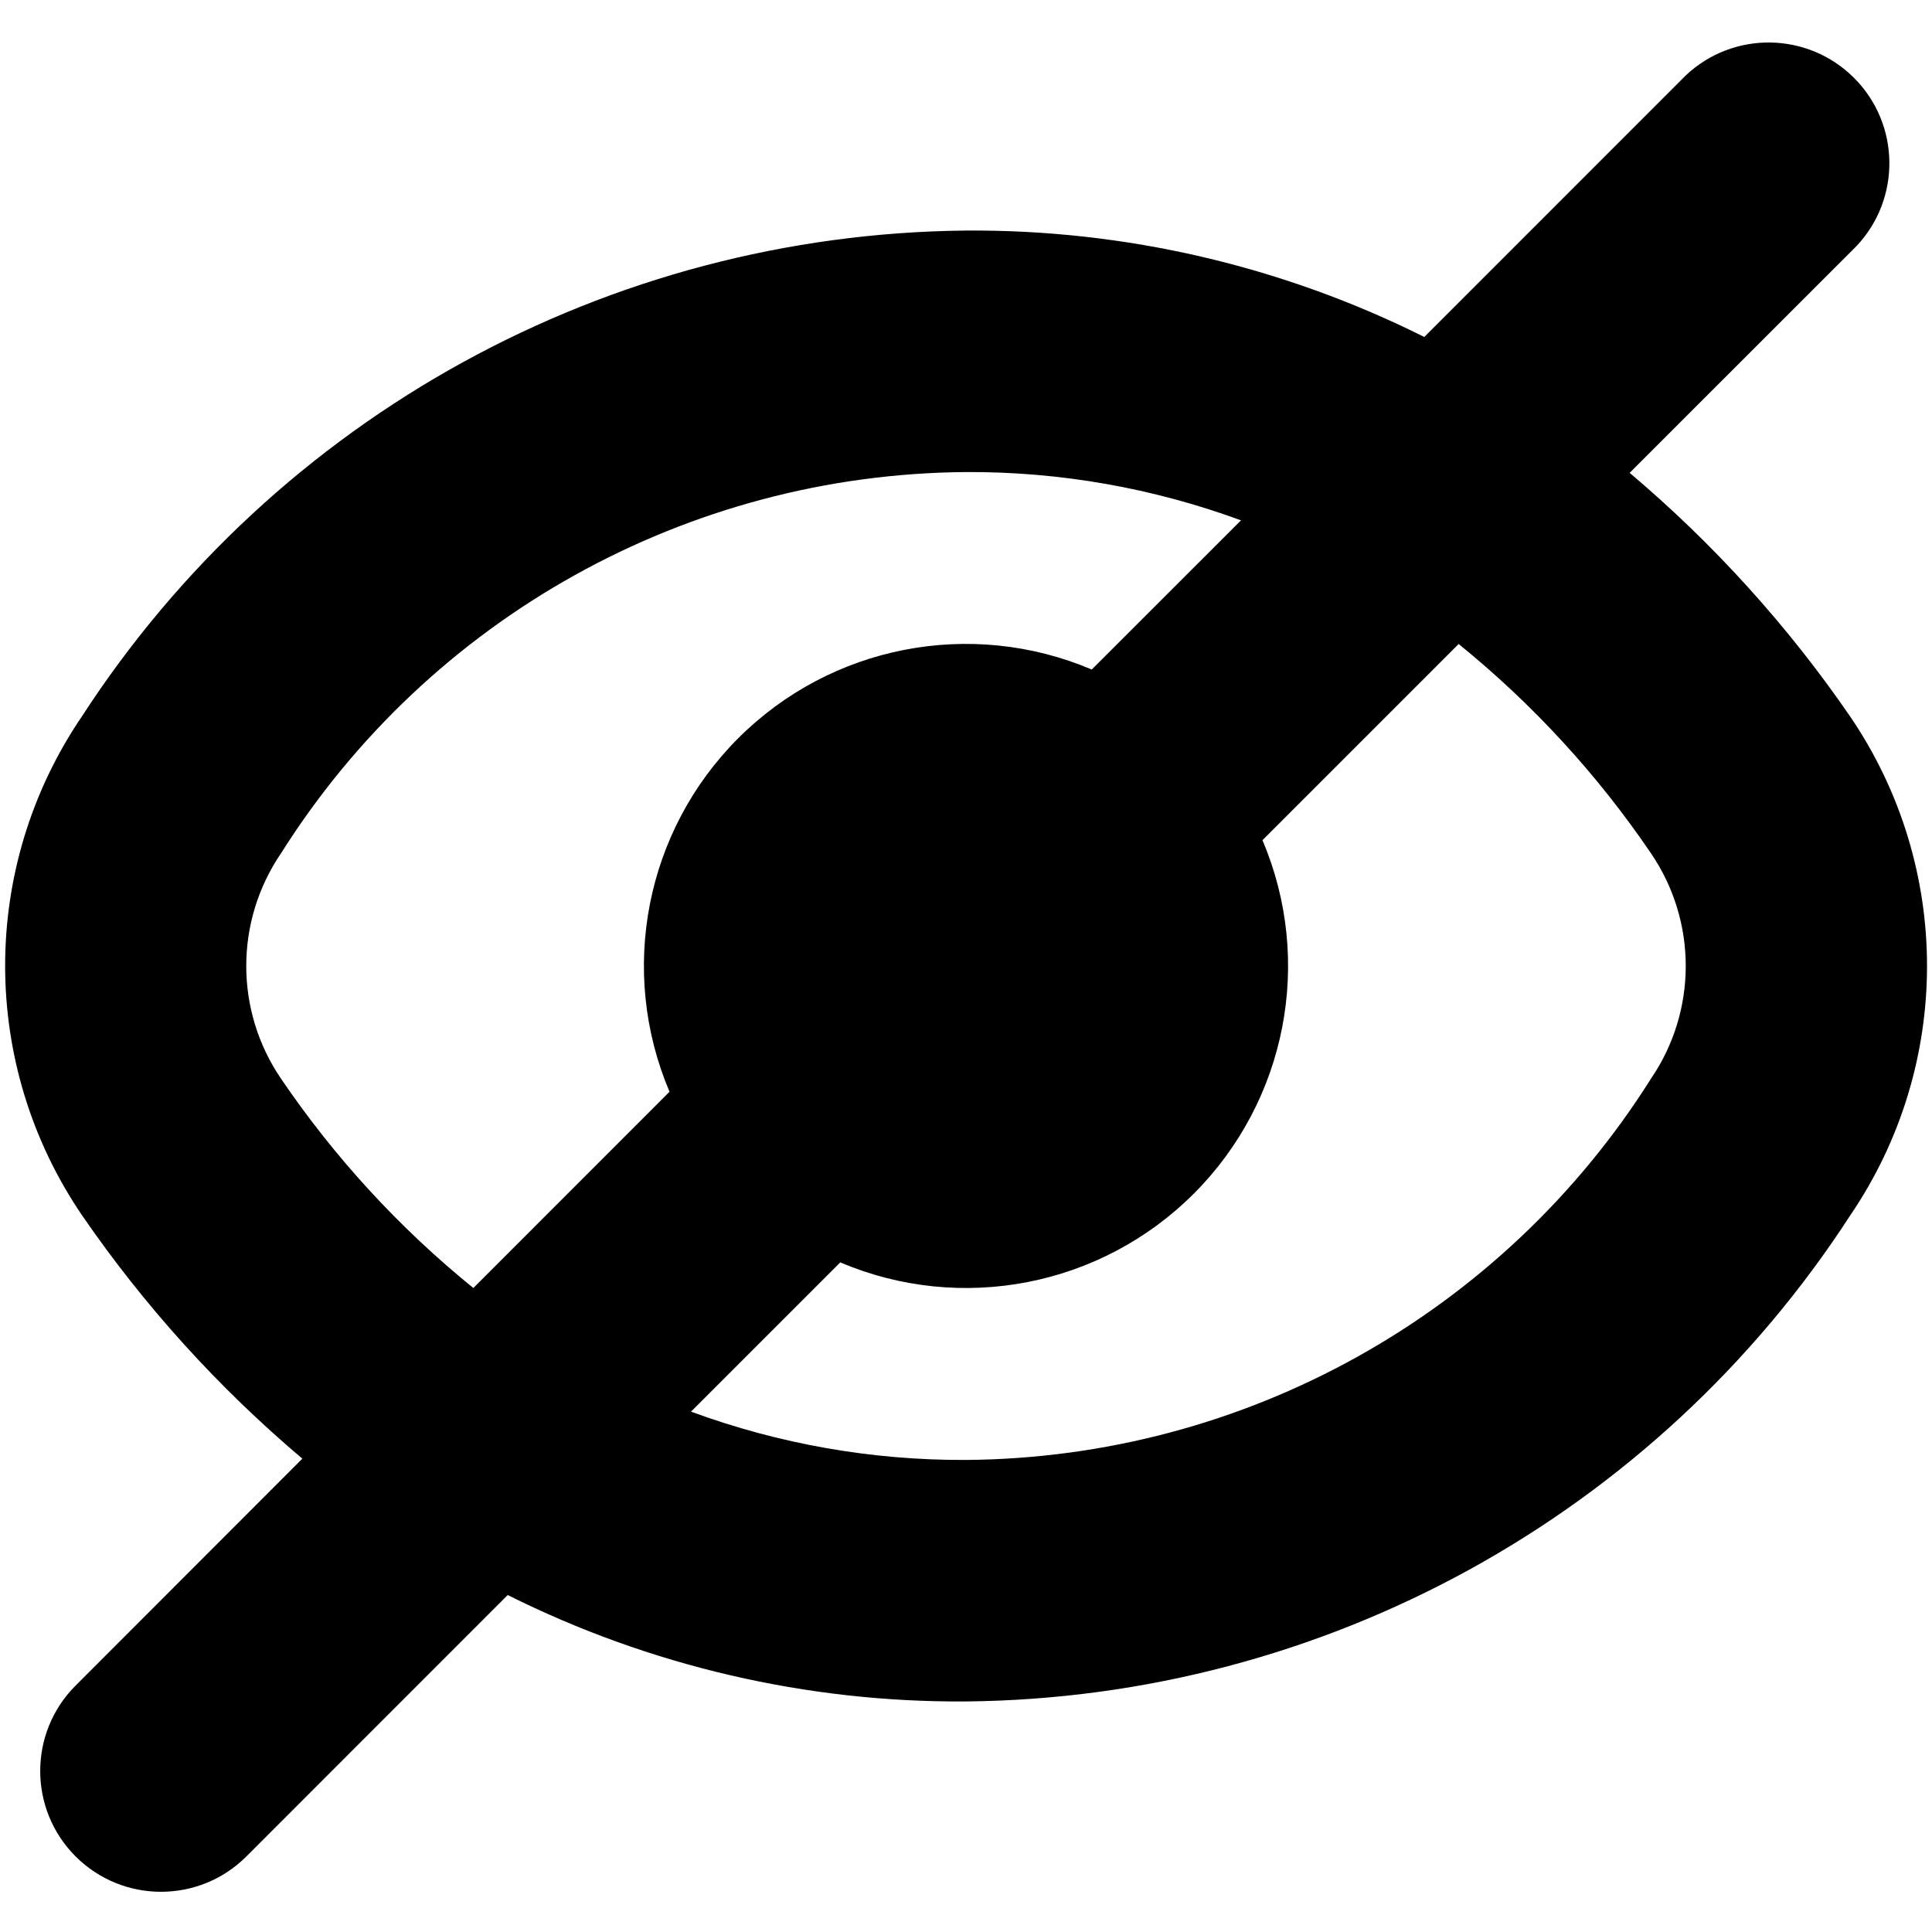
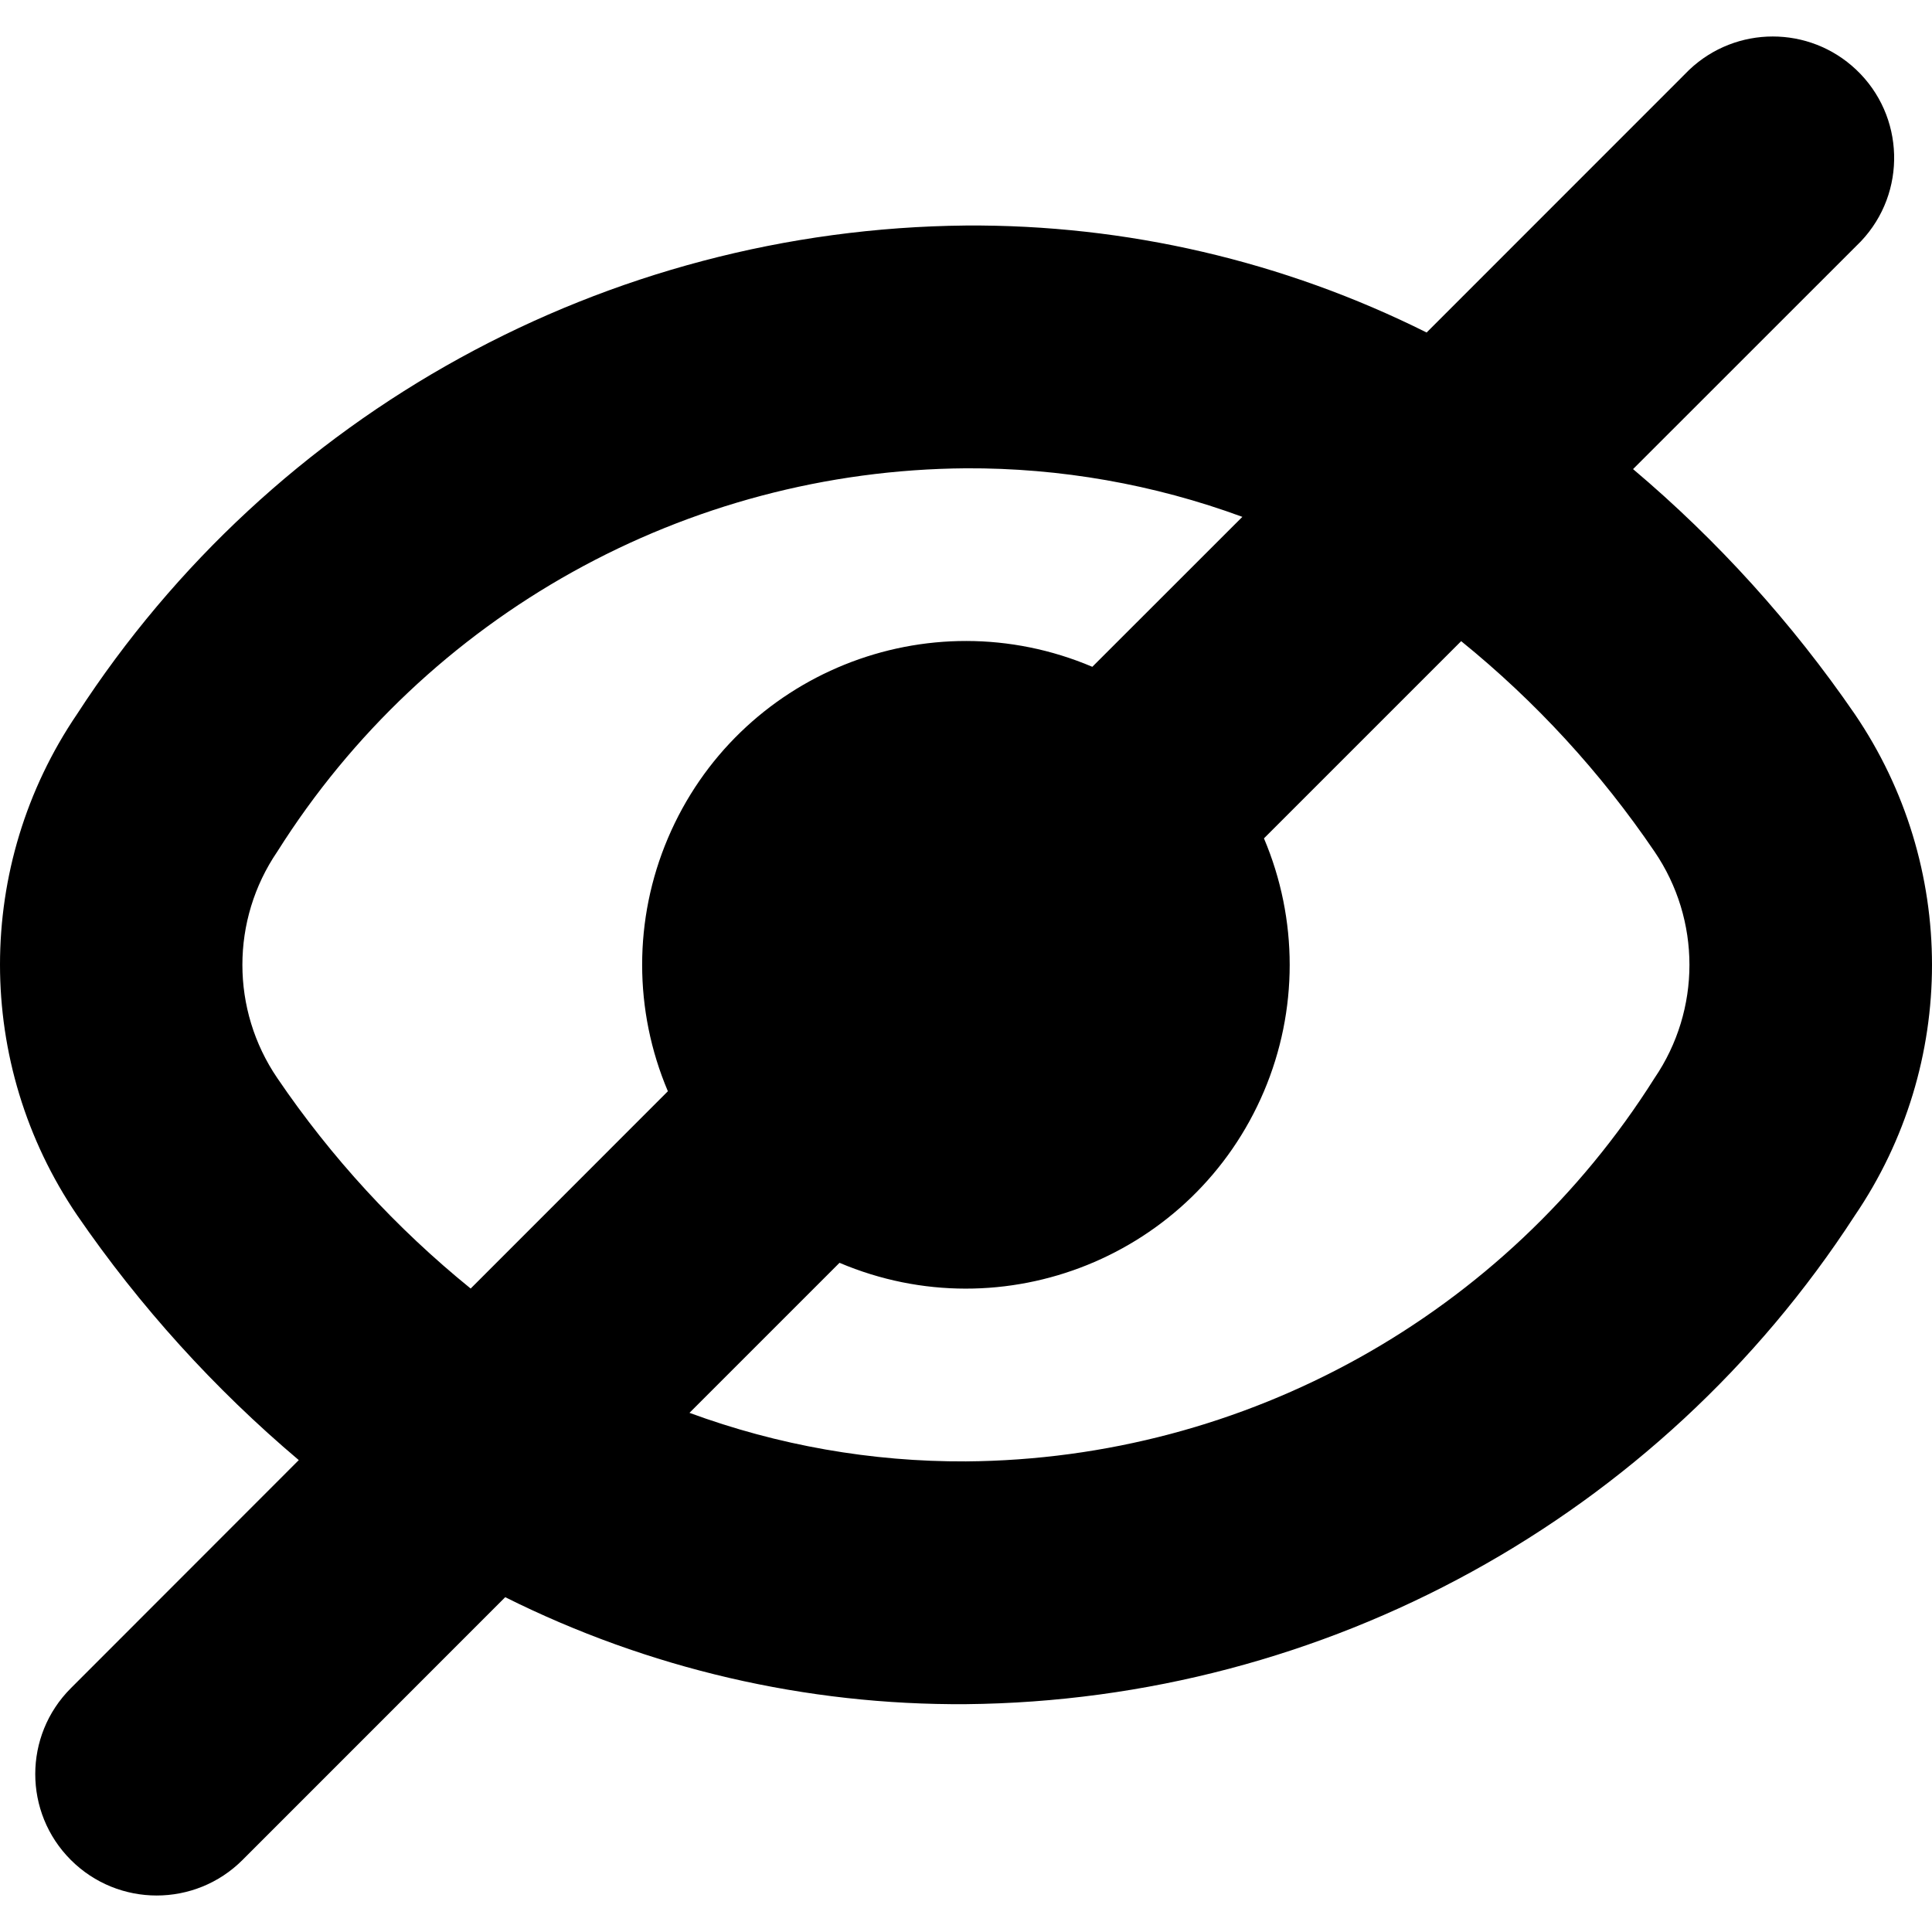
- <svg xmlns="http://www.w3.org/2000/svg" id="Bold" viewBox="0 0 24 24" width="512" height="512">
-   <path d="M22.983,8.9h0a15.3,15.3,0,0,0-2.739-3.026l2.817-2.816A1.5,1.5,0,0,0,20.939.939L17.693,4.186A12.538,12.538,0,0,0,12,2.864,13.241,13.241,0,0,0,1.017,8.9a5.508,5.508,0,0,0,0,6.194,15.3,15.3,0,0,0,2.739,3.026L.939,20.939a1.5,1.5,0,0,0,2.122,2.122l3.246-3.247A12.538,12.538,0,0,0,12,21.136,13.241,13.241,0,0,0,22.983,15.1,5.508,5.508,0,0,0,22.983,8.9ZM3.491,13.4a2.485,2.485,0,0,1,0-2.8A10.147,10.147,0,0,1,12,5.864a9.755,9.755,0,0,1,3.416.6L13.562,8.317a4,4,0,0,0-5.245,5.245L5.88,16A12.088,12.088,0,0,1,3.491,13.4Zm17.018,0A10.147,10.147,0,0,1,12,18.136a9.755,9.755,0,0,1-3.416-.6l1.854-1.854a4,4,0,0,0,5.245-5.245L18.12,8a12.088,12.088,0,0,1,2.389,2.6A2.485,2.485,0,0,1,20.509,13.4Z" />
+ <svg xmlns="http://www.w3.org/2000/svg" version="1.1" id="Capa_1" x="0px" y="0px" viewBox="0 0 509.319 509.319" style="enable-background:new 0 0 509.319 509.319;" xml:space="preserve" width="512" height="512">
+   <g>
+     <path d="M488.942,188.222L488.942,188.222c-16.507-24.031-36.159-45.743-58.432-64.555l60.096-60.075   c12.135-12.848,11.558-33.101-1.29-45.236c-12.346-11.661-31.65-11.647-43.979,0.031l-69.248,69.269   c-37.697-18.837-79.311-28.5-121.451-28.203C159.882,60.36,71.893,108.716,20.334,188.222c-27.112,39.874-27.112,92.264,0,132.139   c16.507,24.031,36.159,45.743,58.432,64.555L18.67,445.054c-12.501,12.501-12.501,32.769,0,45.269   c12.501,12.501,32.769,12.501,45.269,0l69.248-69.269c37.697,18.837,79.311,28.5,121.451,28.203   c94.756-0.905,182.745-49.262,234.304-128.768C516.112,280.586,516.112,228.125,488.942,188.222z M73.113,284.222   c-12.285-18.016-12.285-41.717,0-59.733C112.451,162.079,180.866,124,254.638,123.454c24.861-0.121,49.543,4.215,72.875,12.8   l-39.552,39.531c-43.381-18.416-93.478,1.823-111.893,45.204c-9.046,21.309-9.046,45.38,0,66.689l-51.989,52.011   C104.466,323.794,87.295,305.106,73.113,284.222z M436.163,284.222c-39.339,62.41-107.754,100.489-181.525,101.035   c-24.861,0.121-49.543-4.215-72.875-12.8l39.552-39.552c43.381,18.416,93.478-1.823,111.893-45.204   c9.046-21.309,9.046-45.38,0-66.689l51.989-51.989c19.612,15.895,36.783,34.583,50.965,55.467   C448.448,242.505,448.448,266.206,436.163,284.222L436.163,284.222z" />
+   </g>
</svg>
